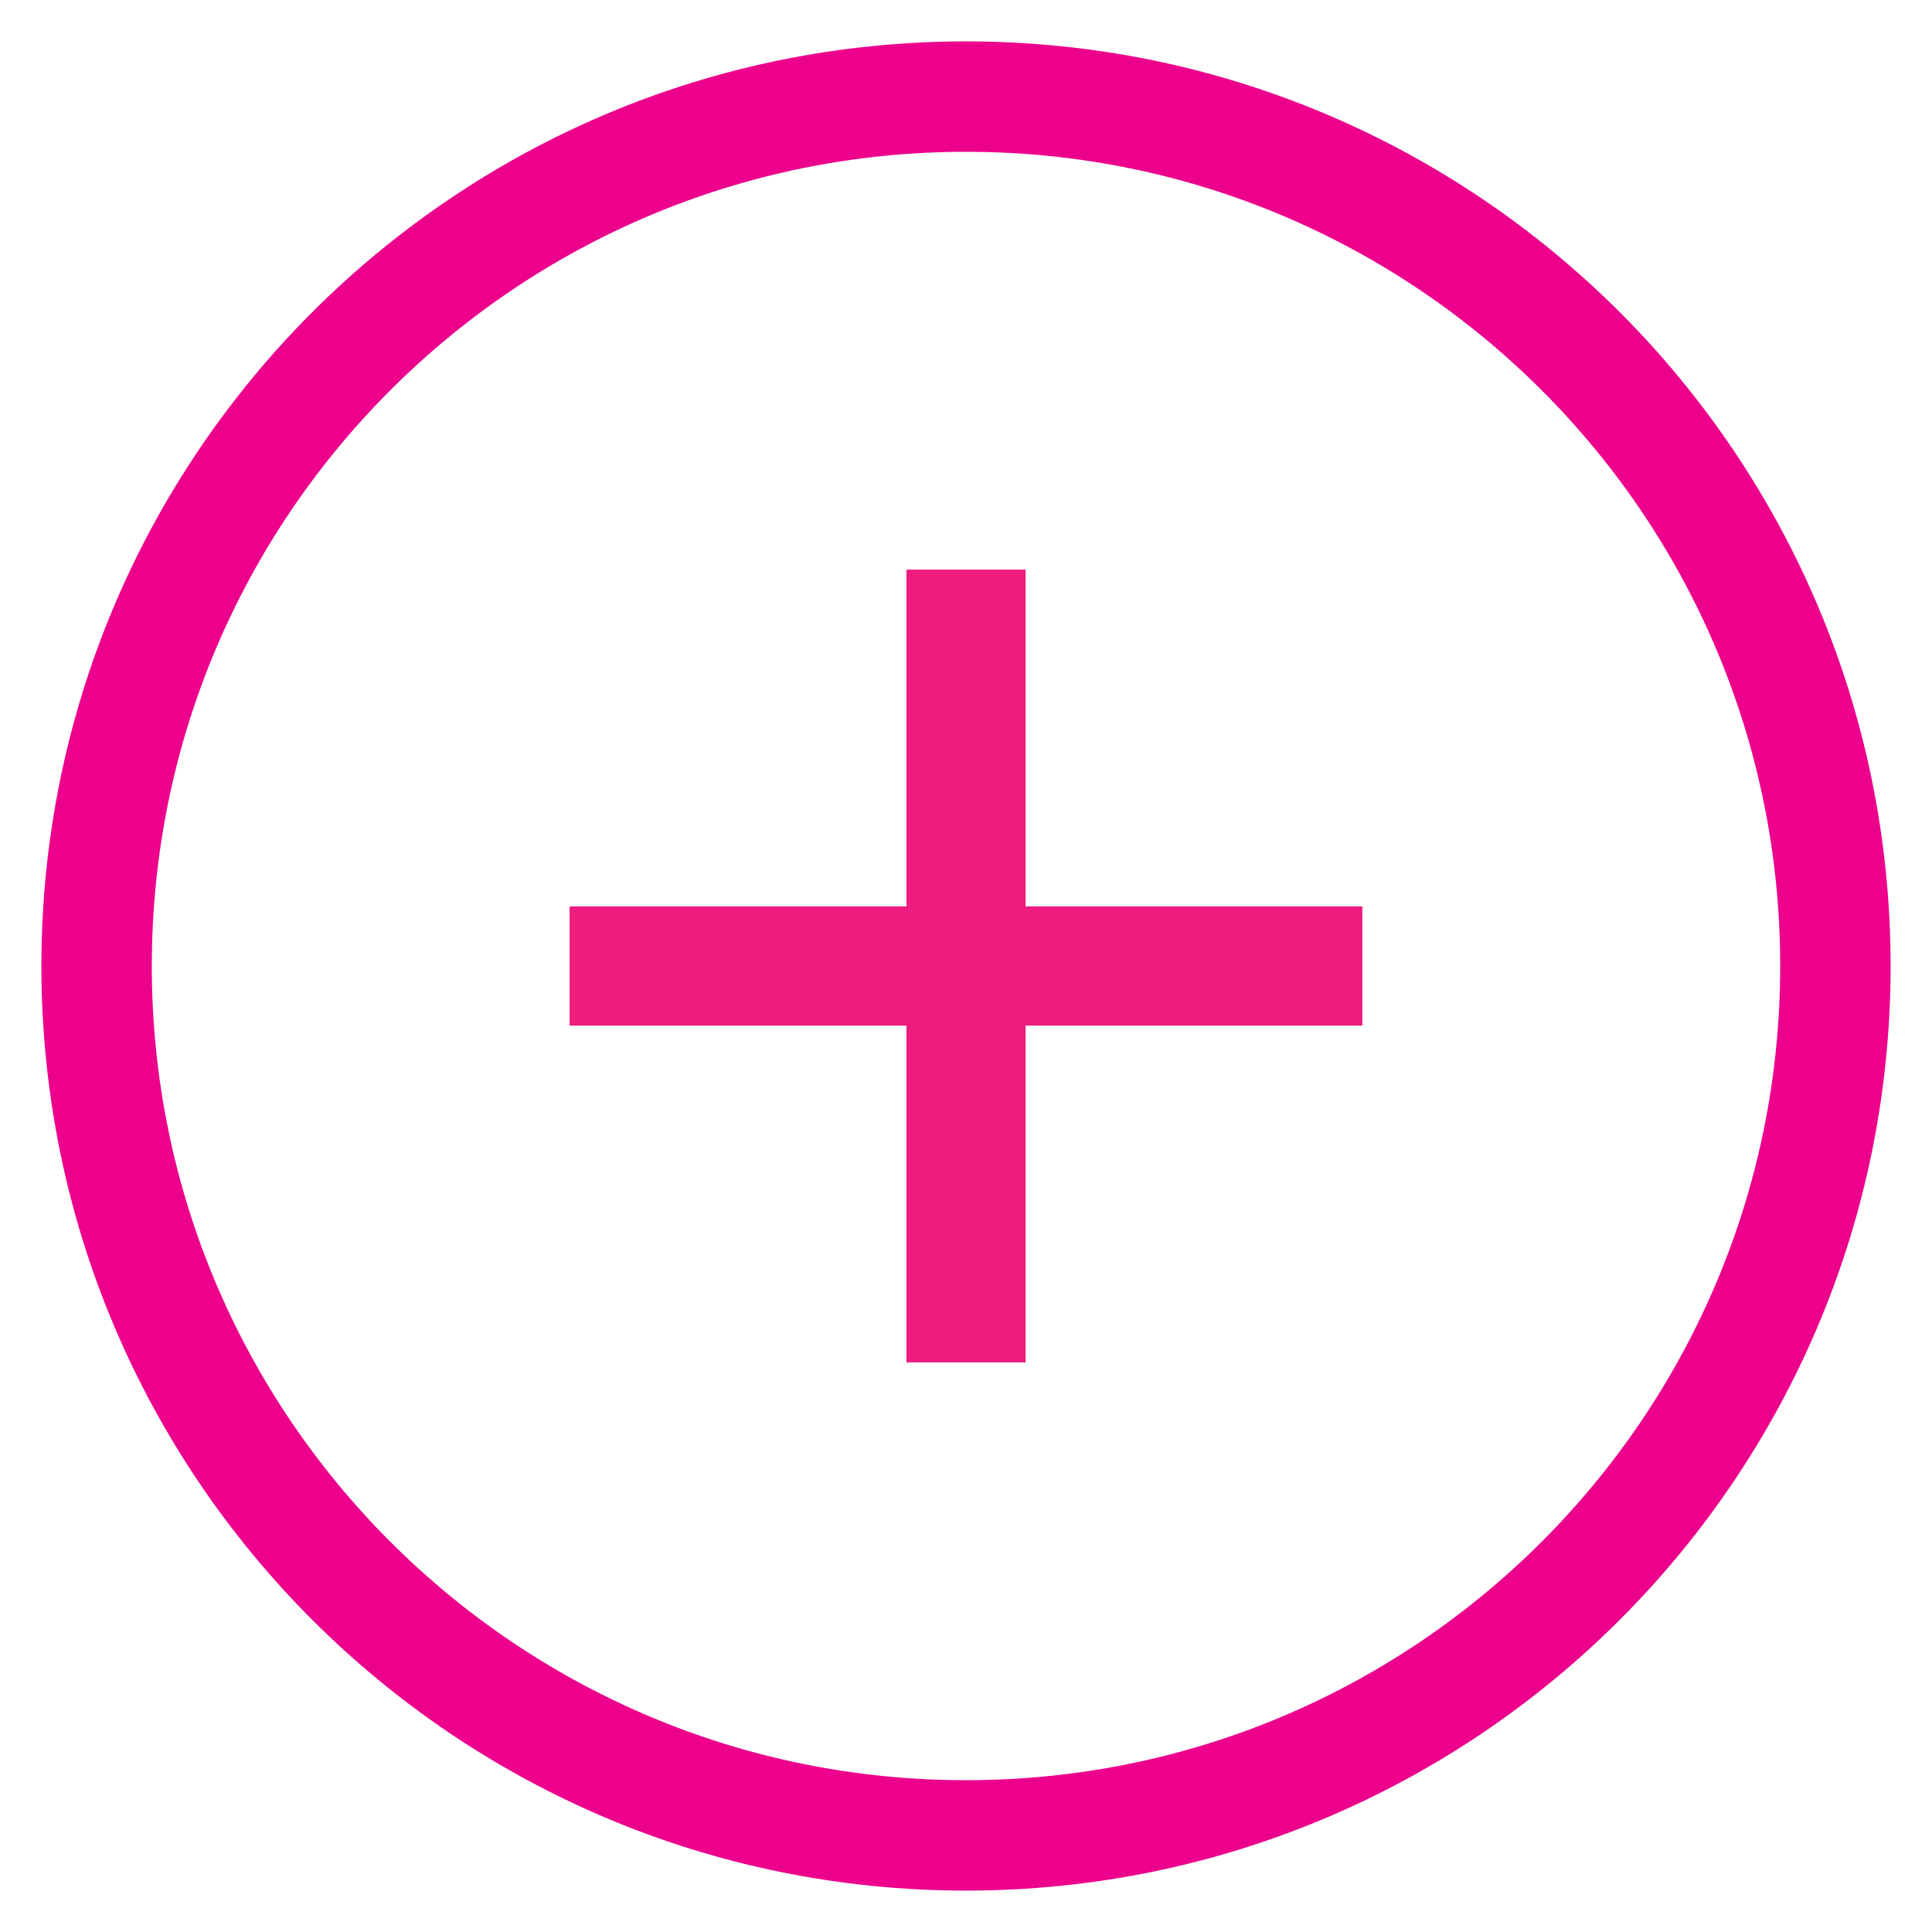
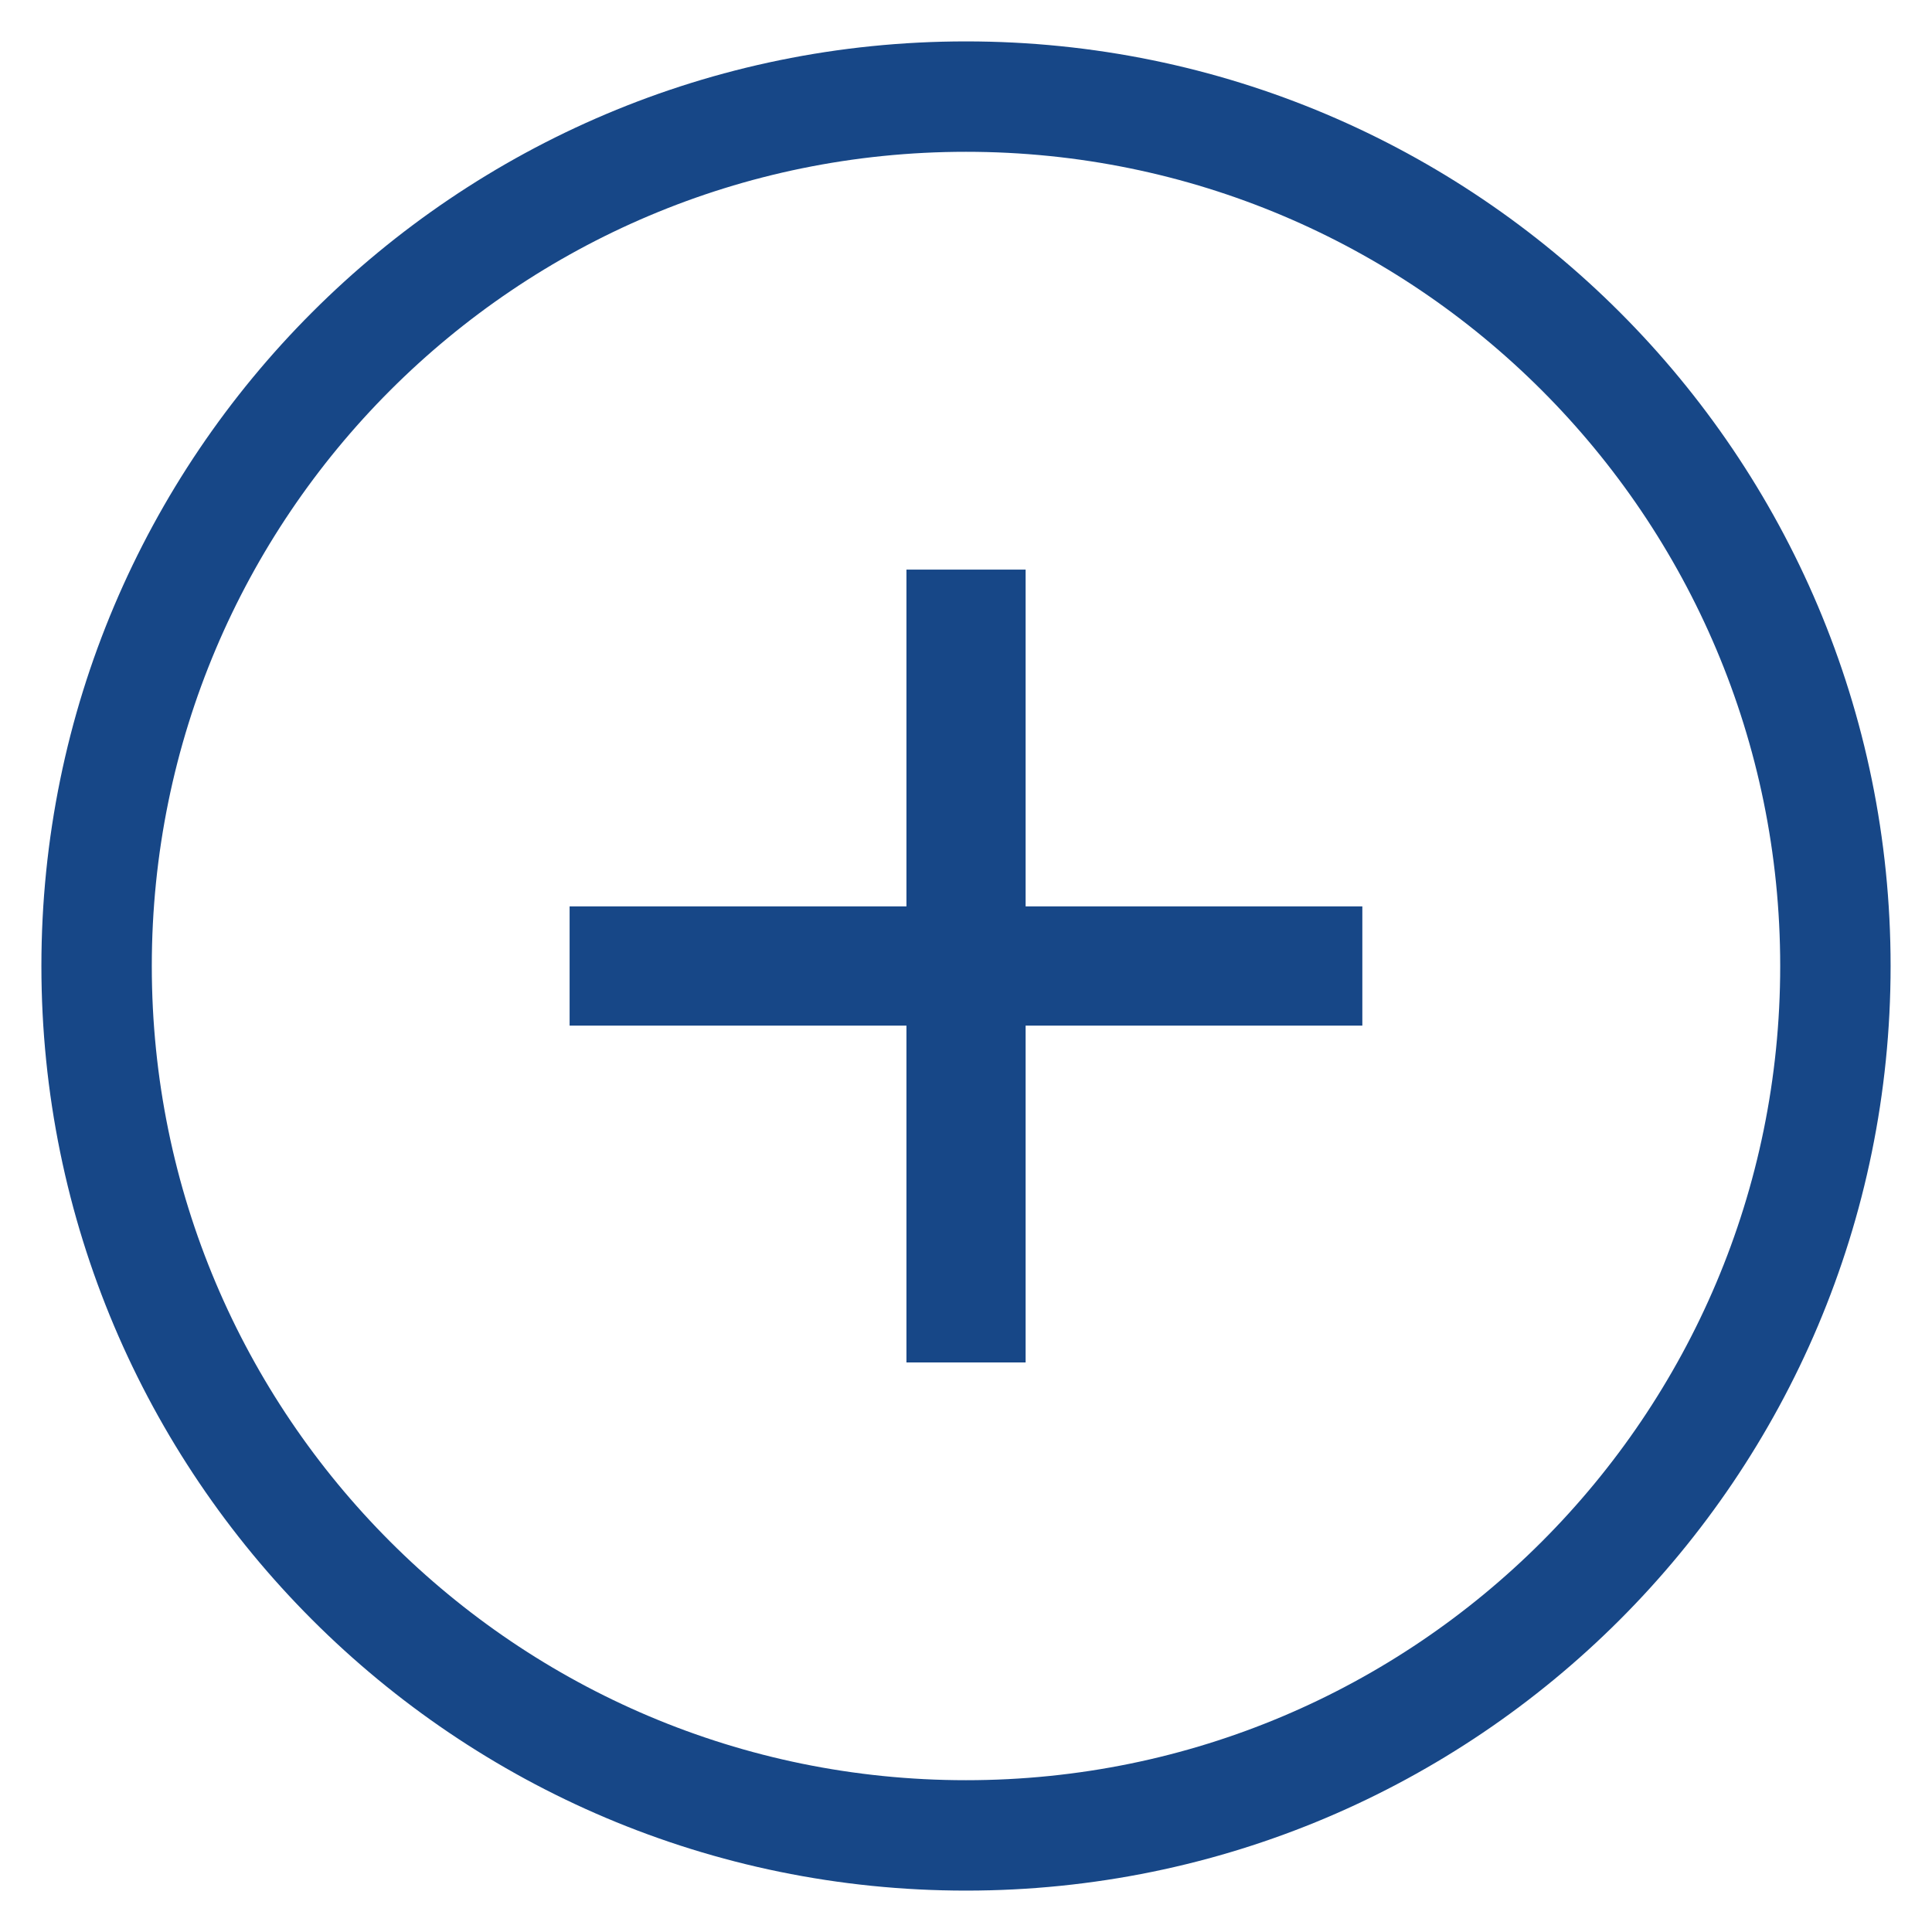
- <svg xmlns="http://www.w3.org/2000/svg" version="1.0" id="Layer_1" x="0px" y="0px" width="35px" height="35px" viewBox="0 0 35 35" enable-background="new 0 0 35 35" xml:space="preserve">
-   <circle fill="none" stroke="#EC008C" stroke-width="2" stroke-miterlimit="10" cx="17.5" cy="17.5" r="15.75" />
+ <svg xmlns="http://www.w3.org/2000/svg" version="1.1" id="Layer_1" x="0px" y="0px" width="35px" height="35px" viewBox="0 0 35 35" enable-background="new 0 0 35 35" xml:space="preserve">
+   <circle fill="none" stroke="#174787" stroke-width="2" stroke-miterlimit="10" cx="17.5" cy="17.5" r="15.75" />
  <g>
-     <rect x="16.421" y="10.319" fill="#ED1C7F" width="2.159" height="14.362" />
-     <rect x="10.319" y="16.42" fill="#ED1C7F" width="14.361" height="2.16" />
+     <rect x="16.421" y="10.319" fill="#174787" width="2.159" height="14.363" />
+     <rect x="10.319" y="16.42" fill="#174787" width="14.361" height="2.16" />
  </g>
</svg>
